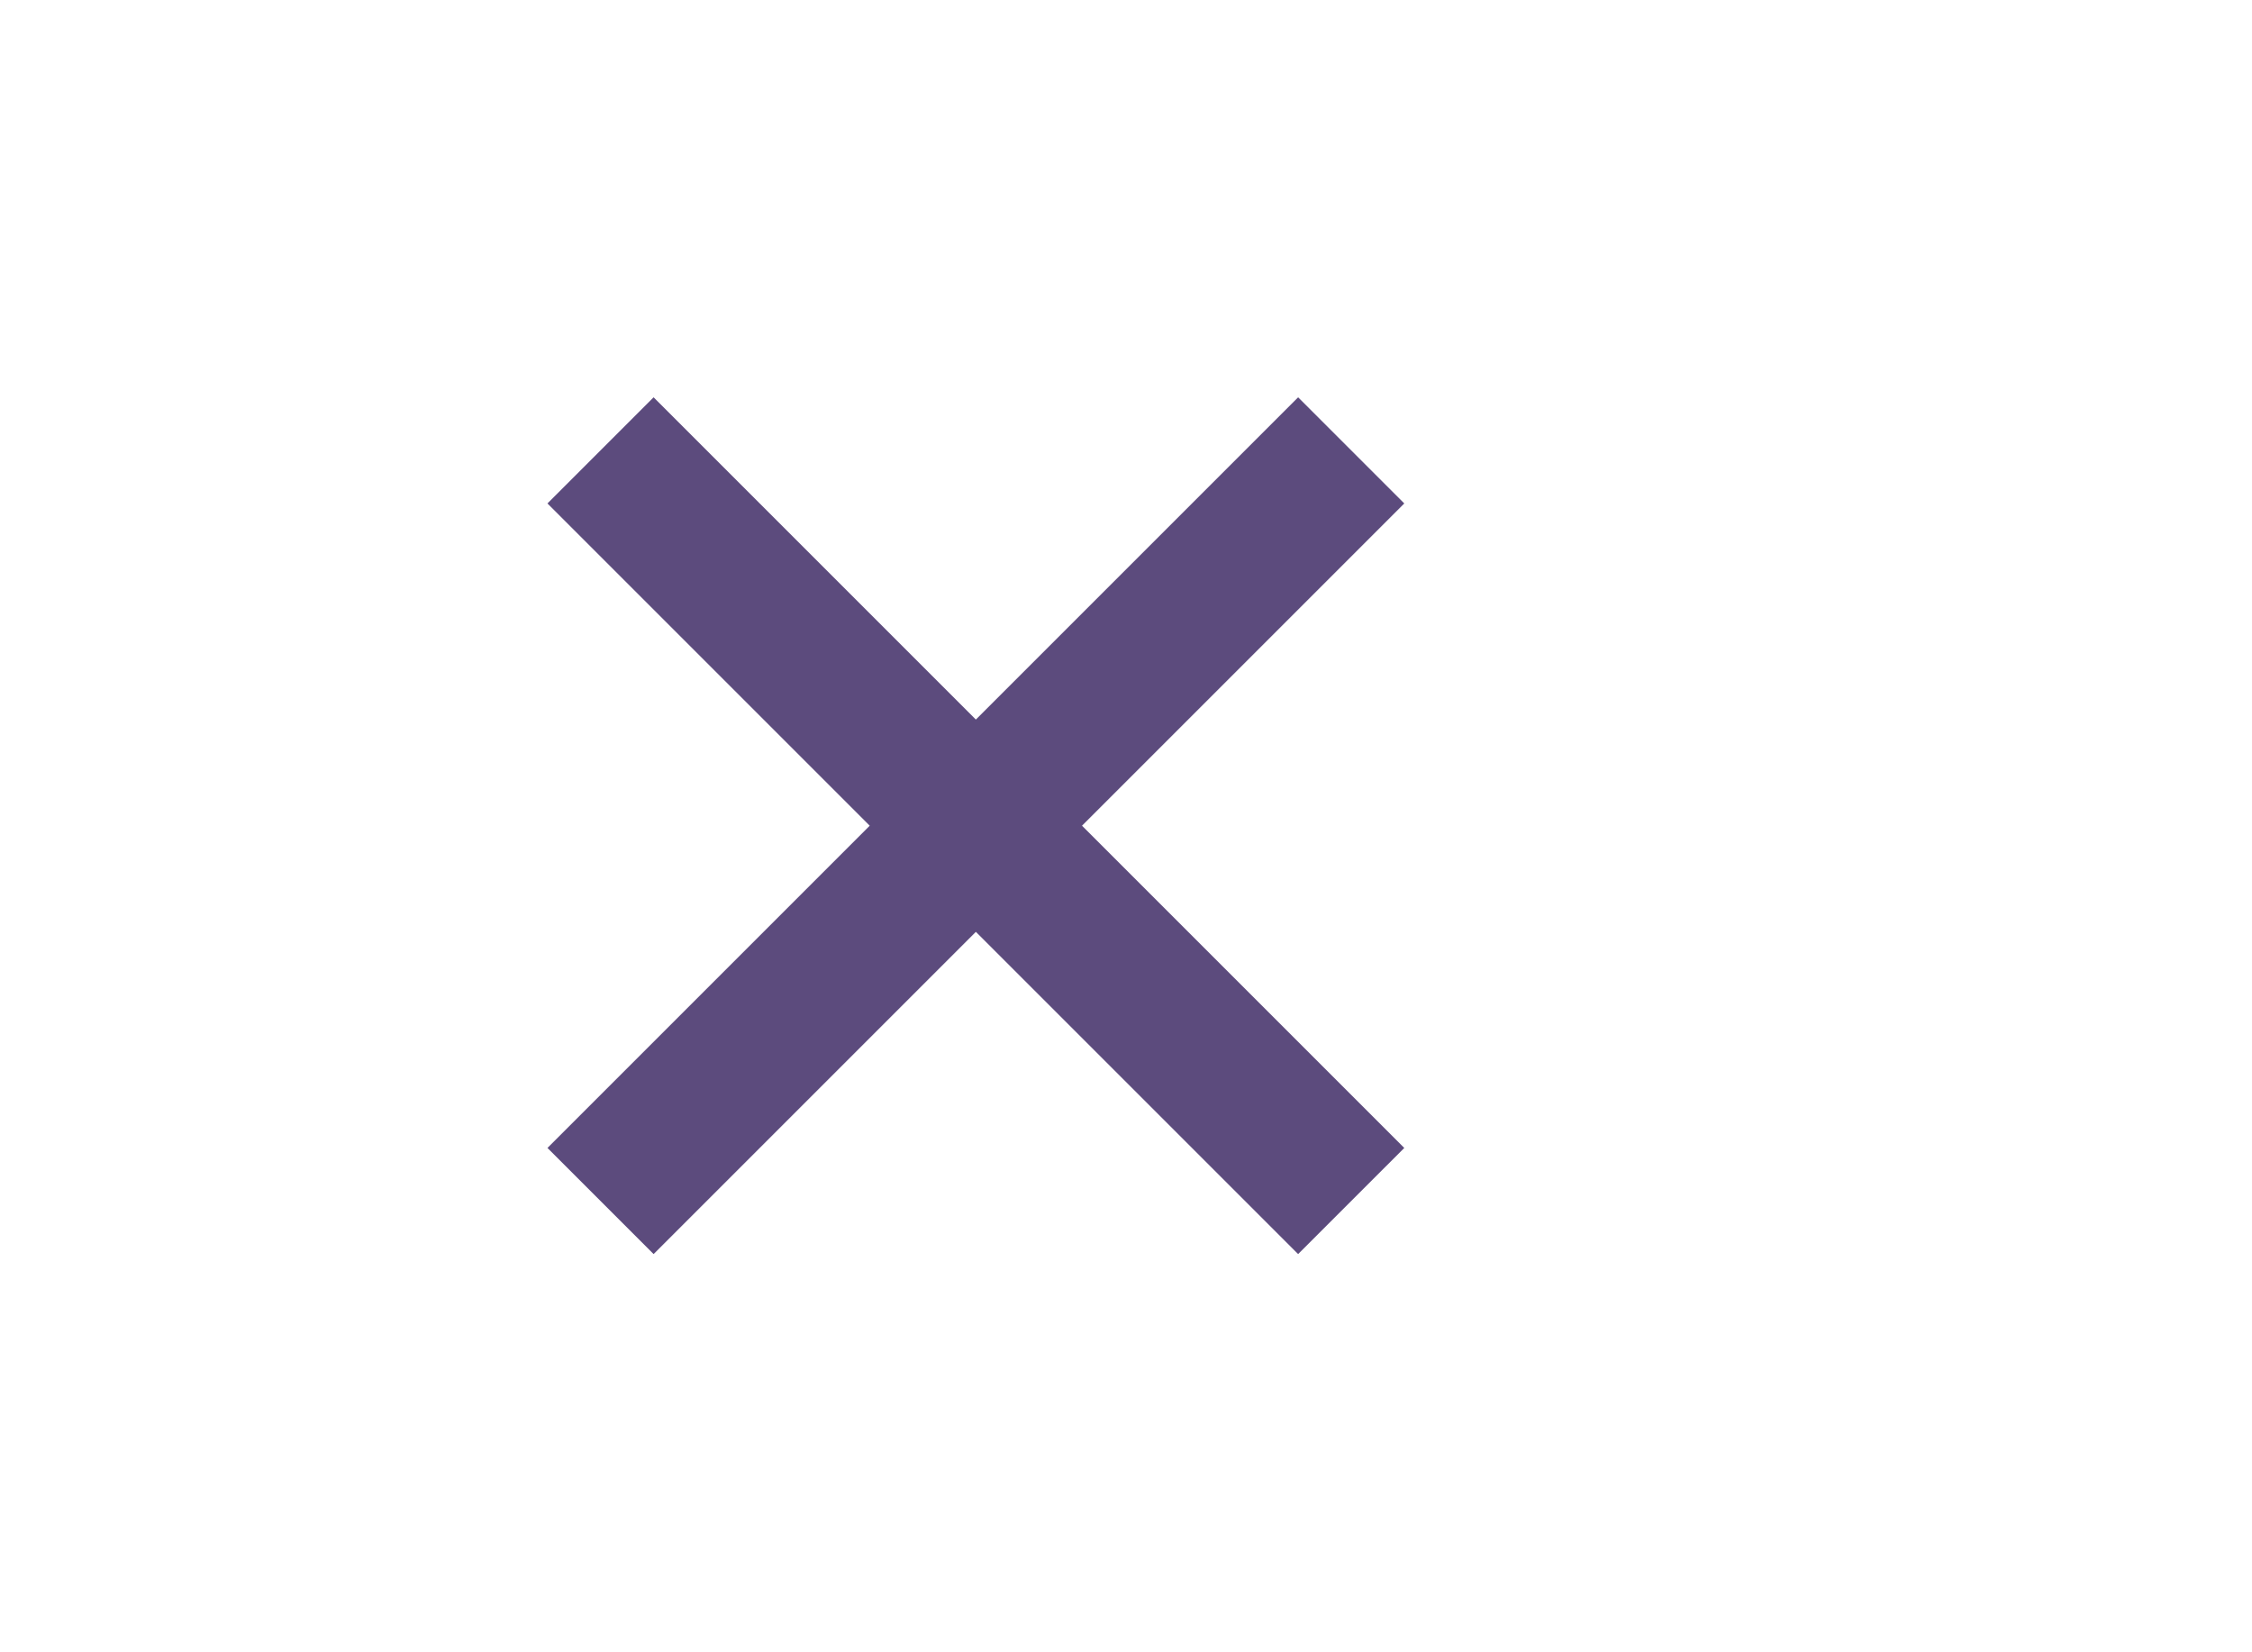
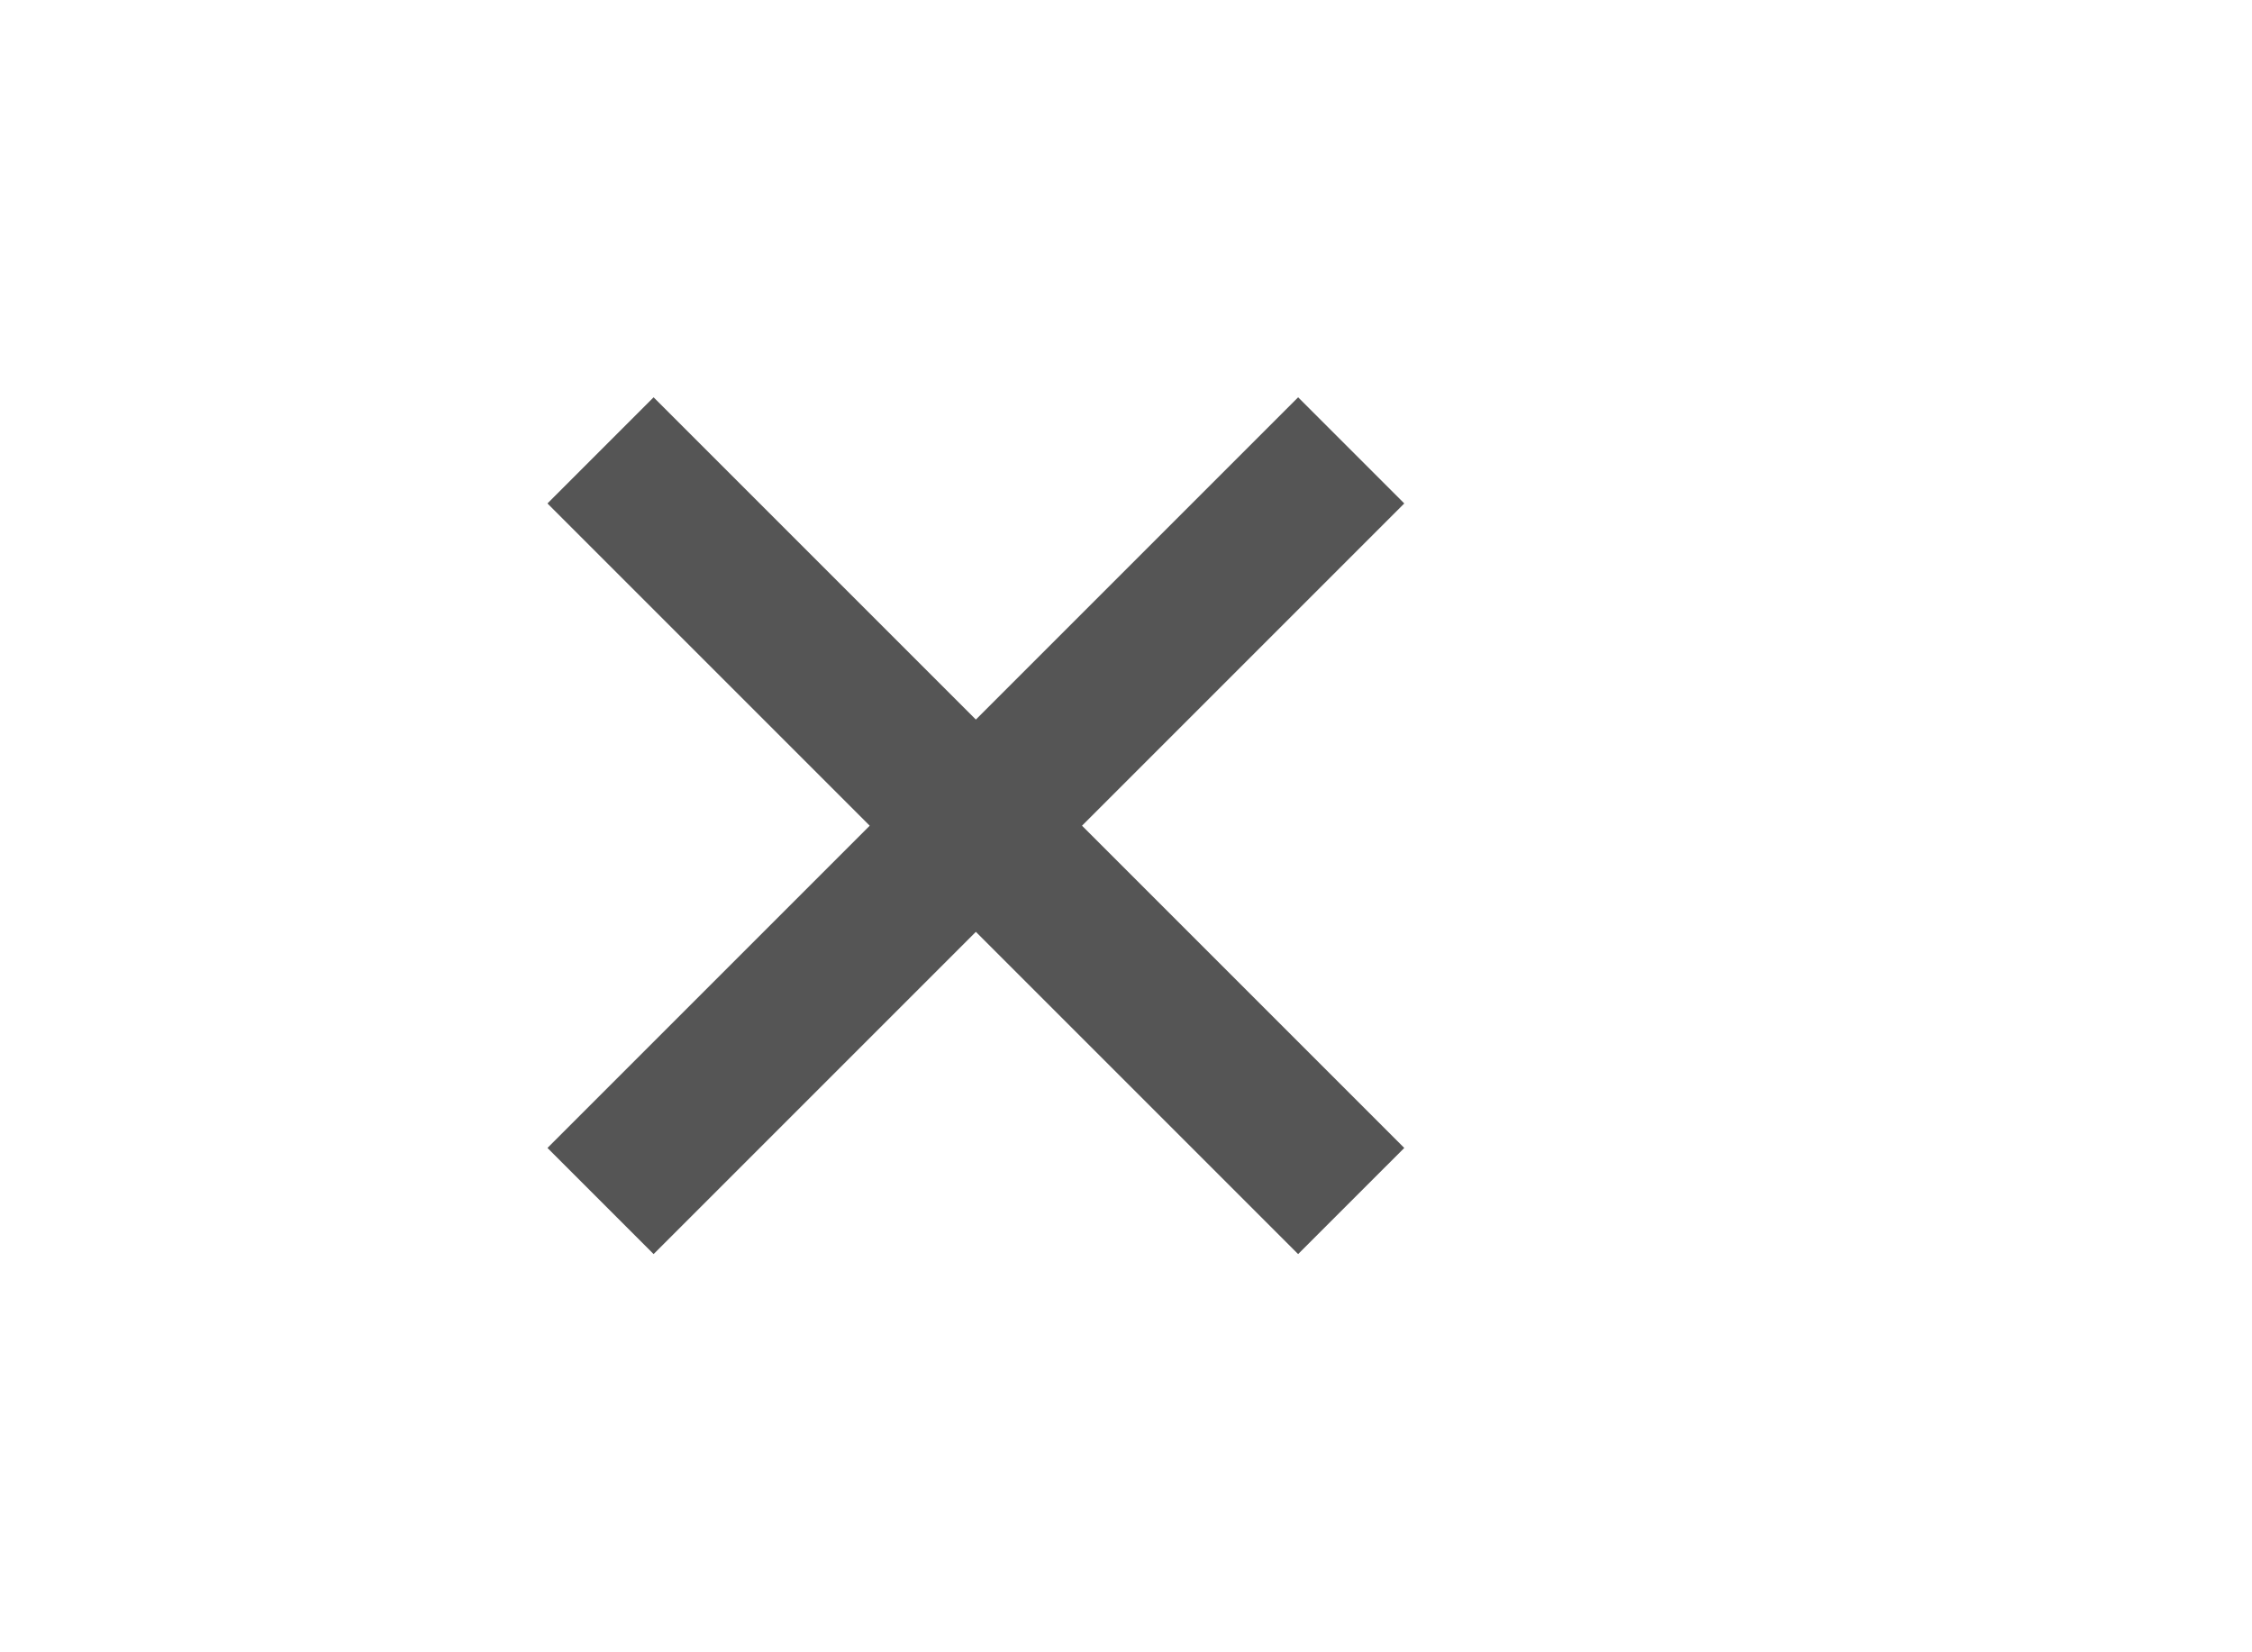
<svg xmlns="http://www.w3.org/2000/svg" width="30px" height="22px" viewBox="0 0 30 22" version="1.1">
  <g id="Clear-Purple" stroke="none" stroke-width="1" fill="none" fill-rule="evenodd">
    <g id="ic-clear-purple" transform="translate(5, 3)">
-       <polygon id="Path_18950" fill="#5C4B7D" points="13.707 3.707 12.293 2.293 8 6.586 3.707 2.293 2.293 3.707 6.586 8 2.293 12.293 3.707 13.707 8 9.414 12.293 13.707 13.707 12.293 9.414 8" />
+       <polygon id="Path_18950" fill="#555555" points="13.707 3.707 12.293 2.293 8 6.586 3.707 2.293 2.293 3.707 6.586 8 2.293 12.293 3.707 13.707 8 9.414 12.293 13.707 13.707 12.293 9.414 8" />
      <polygon id="Rectangle_4602" points="0 0 16 0 16 16 0 16" />
    </g>
  </g>
</svg>
